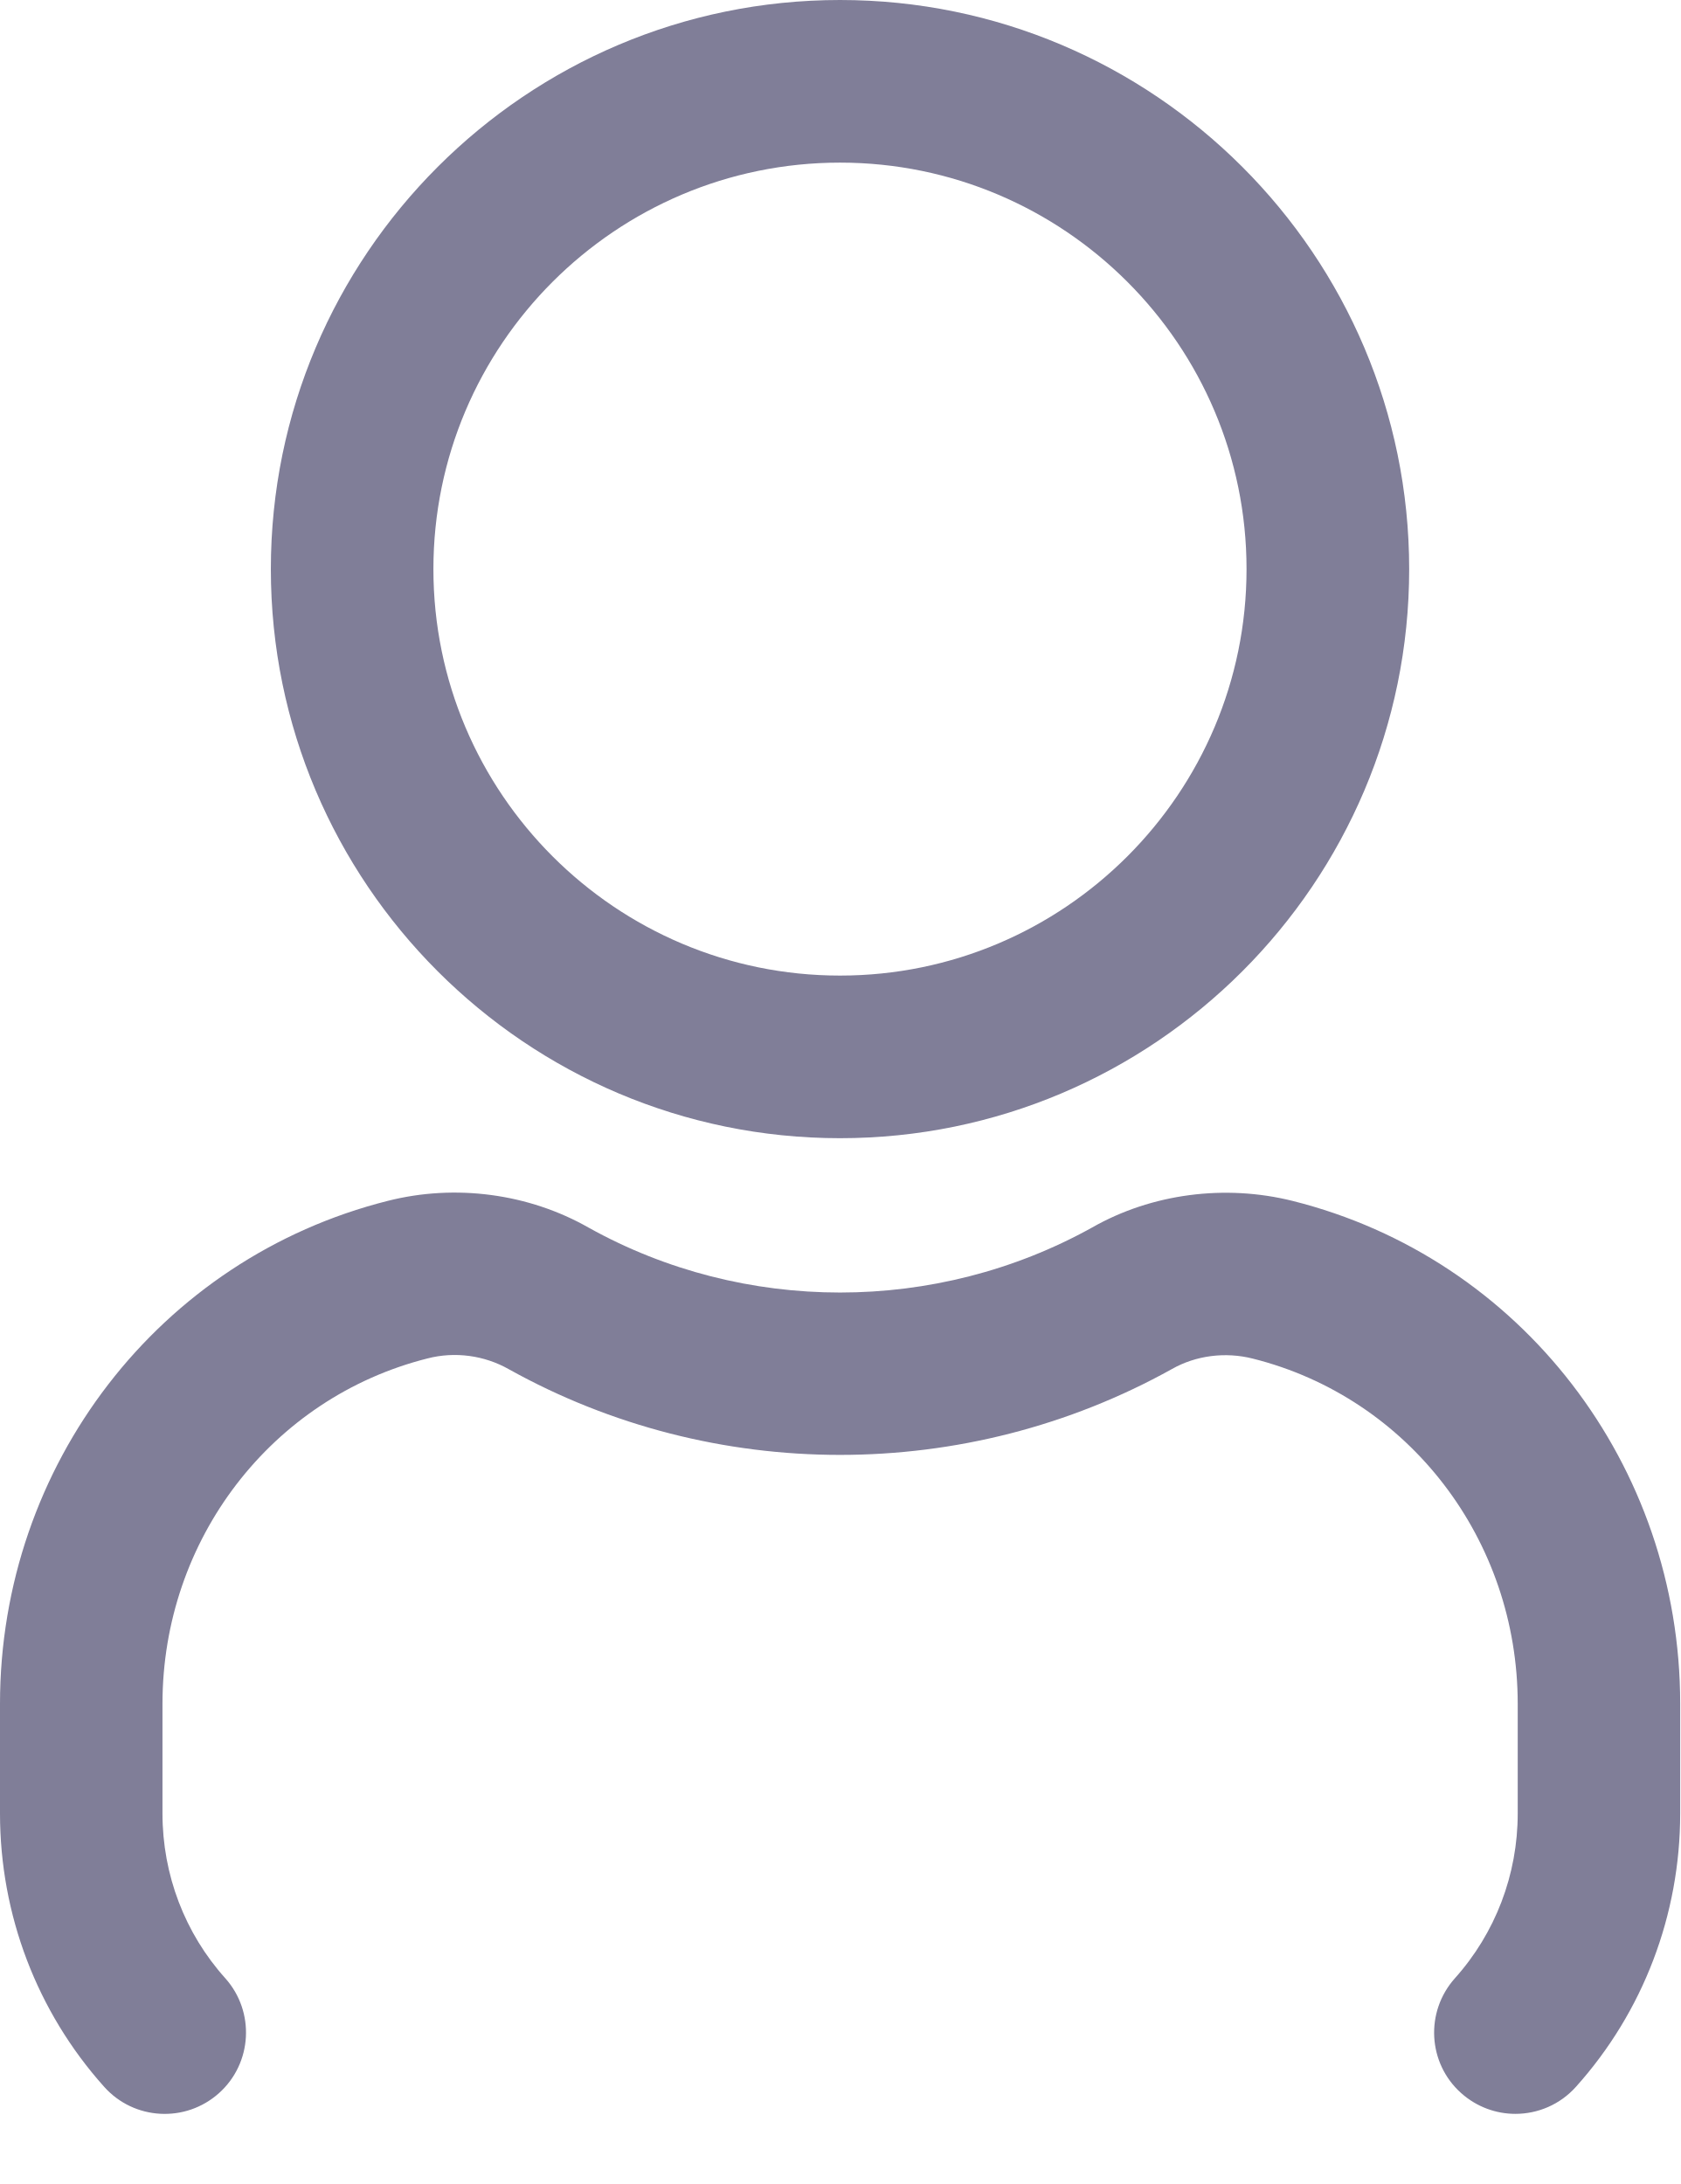
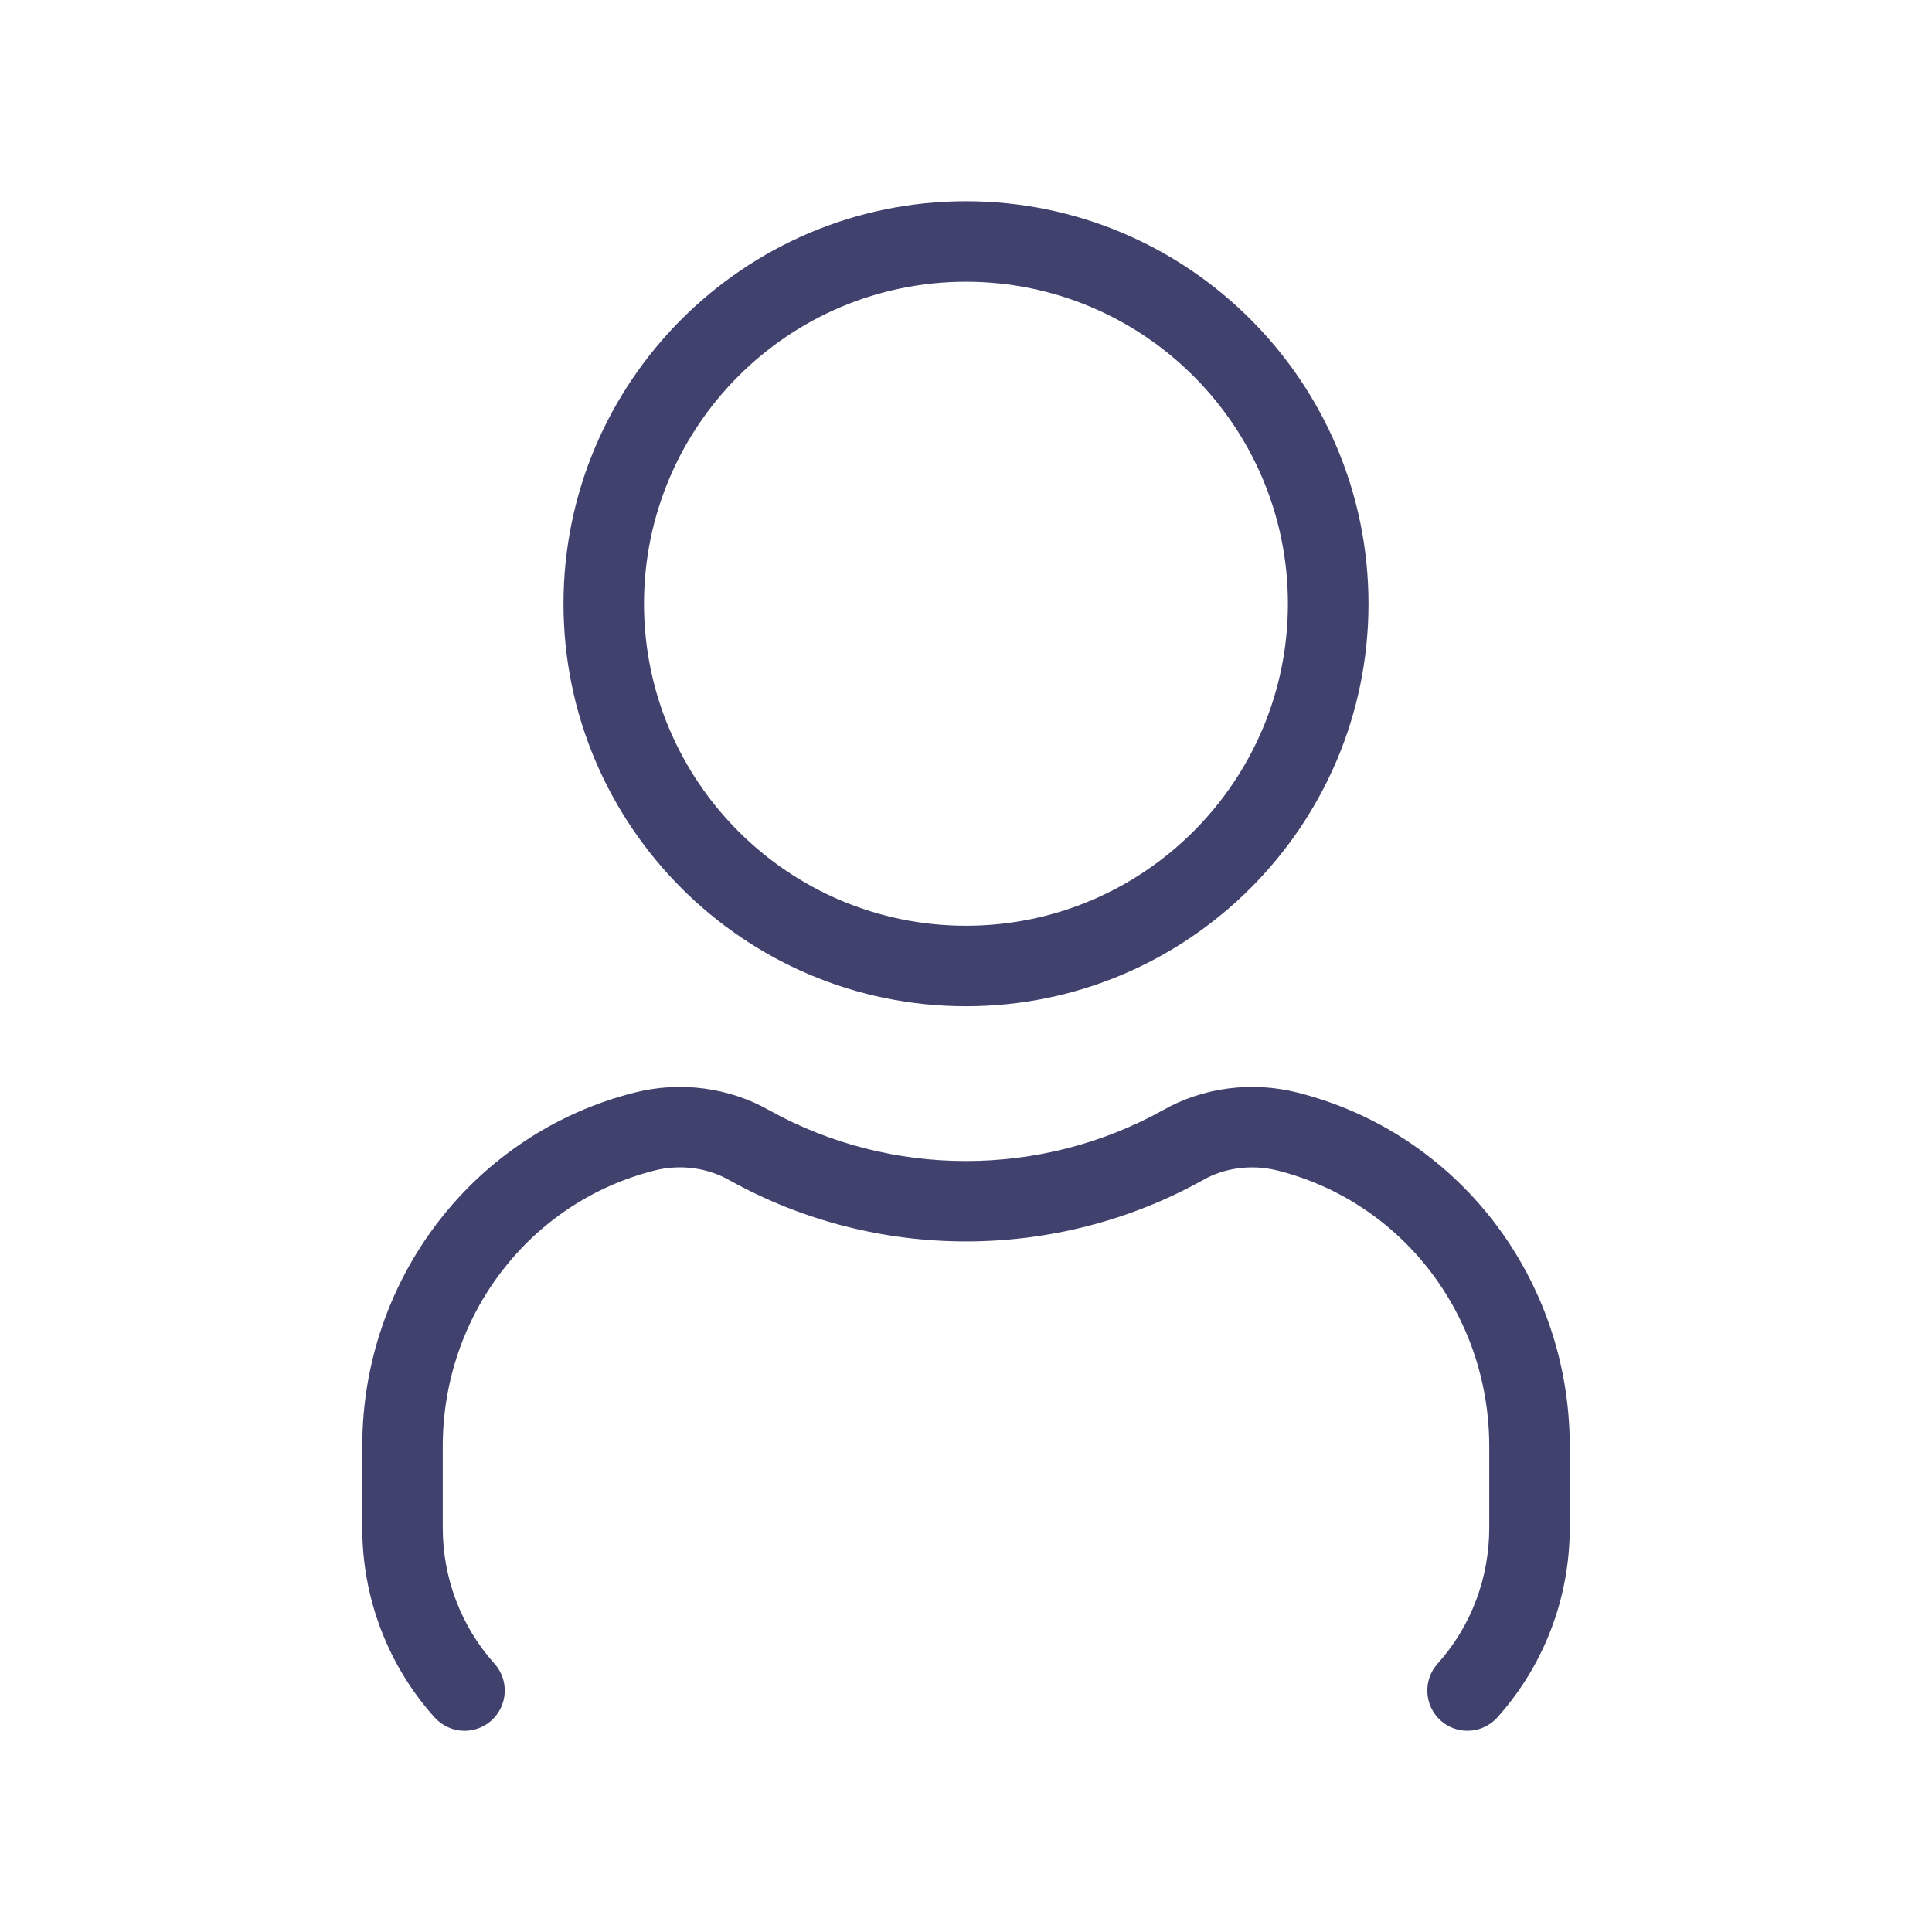
- <svg xmlns="http://www.w3.org/2000/svg" width="20" height="26" viewBox="0 0 20 26" fill="none">
-   <path d="M9.999 13.55C13.735 13.55 16.774 10.511 16.774 6.775C16.774 3.039 13.735 0 9.999 0C6.263 0 3.224 3.039 3.224 6.775C3.224 10.511 6.263 13.55 9.999 13.55ZM9.999 1.936C12.667 1.936 14.838 4.106 14.838 6.775C14.838 9.444 12.667 11.614 9.999 11.614C7.33 11.614 5.159 9.444 5.159 6.775C5.159 4.106 7.33 1.936 9.999 1.936ZM20 20.283V21.587C20 22.794 19.56 23.95 18.76 24.842C18.569 25.056 18.304 25.165 18.038 25.165C17.809 25.165 17.578 25.083 17.393 24.918C16.994 24.562 16.962 23.95 17.318 23.551C17.8 23.013 18.066 22.317 18.066 21.589V20.284C18.066 18.33 16.77 16.64 14.913 16.174C14.586 16.091 14.235 16.136 13.95 16.298C11.497 17.663 8.495 17.658 6.058 16.301C5.766 16.135 5.415 16.087 5.088 16.172C3.231 16.64 1.934 18.33 1.934 20.284V21.589C1.934 22.318 2.2 23.015 2.682 23.551C3.038 23.95 3.004 24.562 2.607 24.918C2.207 25.276 1.595 25.241 1.24 24.843C0.44 23.95 0 22.794 0 21.589V20.284C0 17.442 1.898 14.98 4.616 14.296C5.42 14.092 6.294 14.208 7.009 14.616C8.854 15.643 11.141 15.647 13.002 14.612C13.708 14.21 14.581 14.095 15.388 14.297C18.102 14.977 20 17.44 20 20.283Z" fill="#807E98" />
+ <svg xmlns="http://www.w3.org/2000/svg" width="24" height="24" viewBox="0 0 24 24" fill="none">
+   <path d="M11.999 12.5C14.757 12.5 17 10.257 17 7.5C17 4.743 14.757 2.5 11.999 2.5C9.243 2.5 7 4.743 7 7.5C7 10.257 9.243 12.5 11.999 12.5ZM11.999 3.5C14.206 3.5 15.999 5.294 15.999 7.5C15.999 9.706 14.206 11.5 11.999 11.5C9.794 11.5 8 9.706 8 7.5C8 5.294 9.794 3.5 11.999 3.5ZM19.5 17.967V18.978C19.5 19.851 19.18 20.687 18.602 21.333C18.503 21.443 18.367 21.5 18.23 21.5C18.11 21.5 17.991 21.458 17.896 21.373C17.691 21.188 17.674 20.873 17.858 20.667C18.273 20.205 18.5 19.605 18.5 18.979V17.968C18.5 16.34 17.419 14.93 15.868 14.54C15.553 14.461 15.213 14.504 14.938 14.662C13.114 15.676 10.882 15.673 9.067 14.664C8.787 14.504 8.449 14.46 8.133 14.54C6.583 14.93 5.5 16.339 5.5 17.968V18.979C5.5 19.605 5.728 20.205 6.143 20.667C6.327 20.873 6.31 21.188 6.104 21.373C5.899 21.557 5.584 21.54 5.398 21.334C4.819 20.688 4.5 19.852 4.5 18.979V17.968C4.5 15.881 5.894 14.072 7.888 13.571C8.451 13.429 9.06 13.509 9.557 13.793C11.066 14.632 12.931 14.634 14.447 13.791C14.94 13.509 15.549 13.429 16.113 13.571C18.107 14.071 19.5 15.879 19.5 17.967Z" fill="#41416E" />
</svg>
